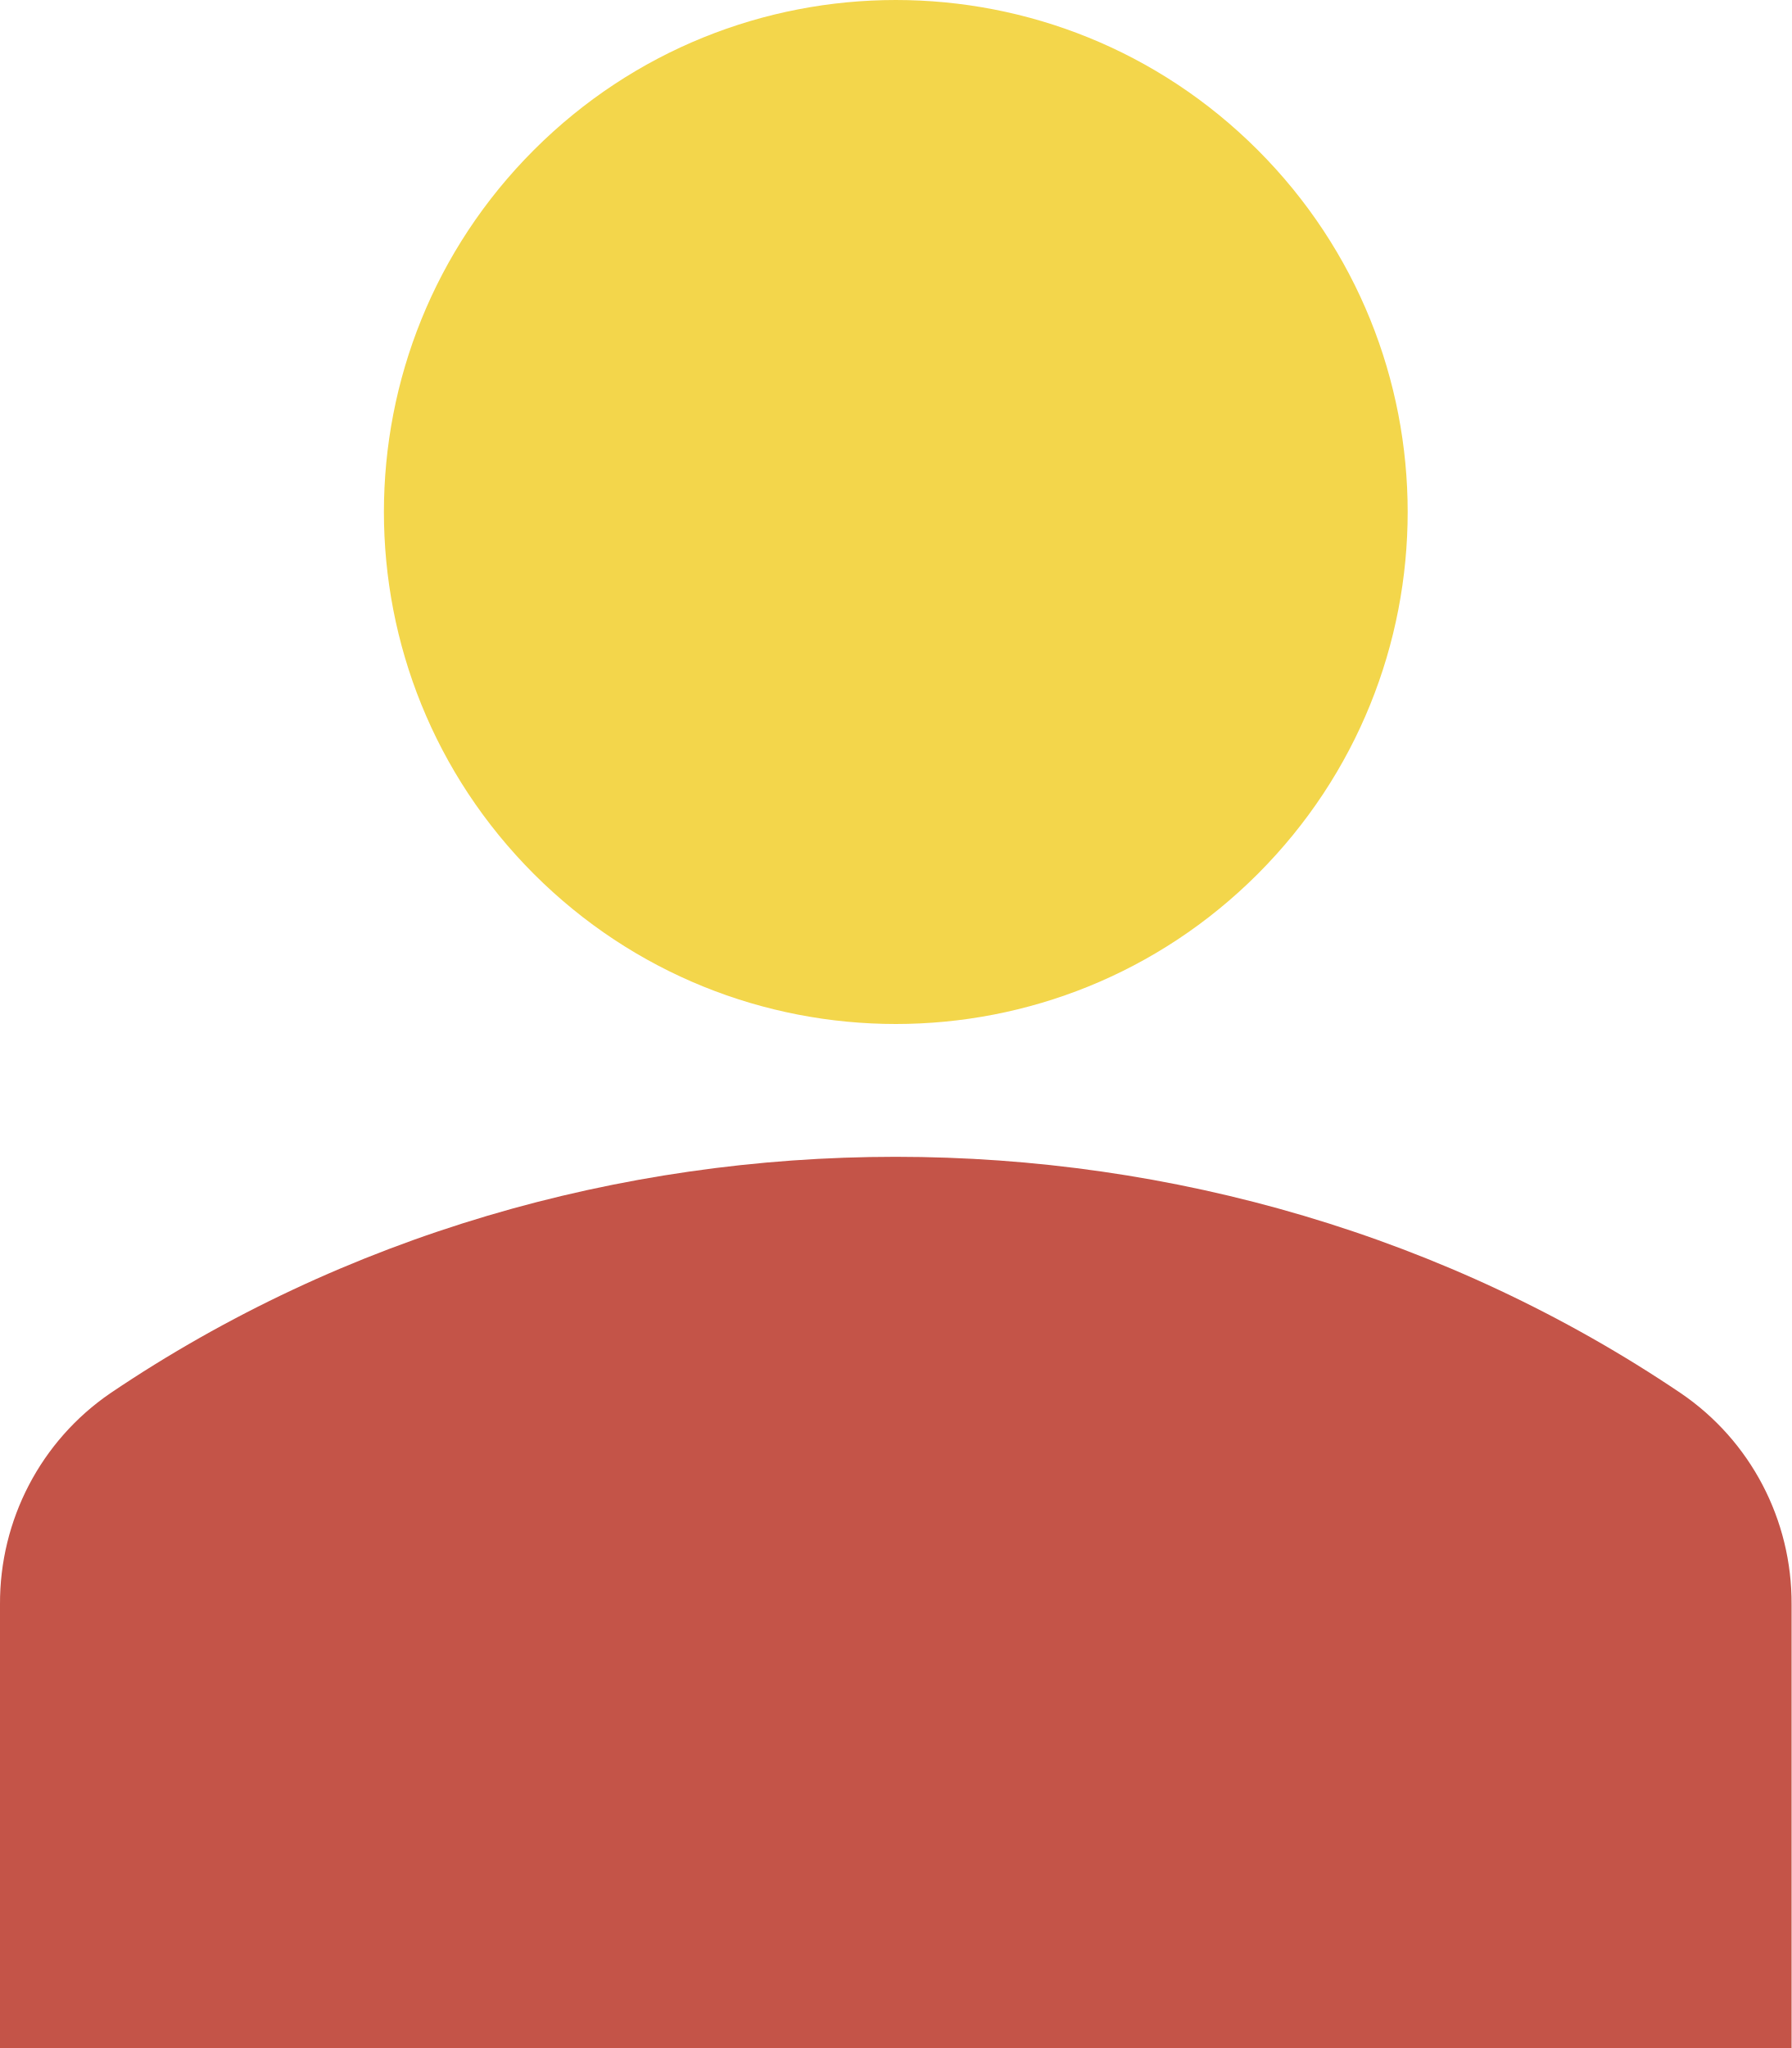
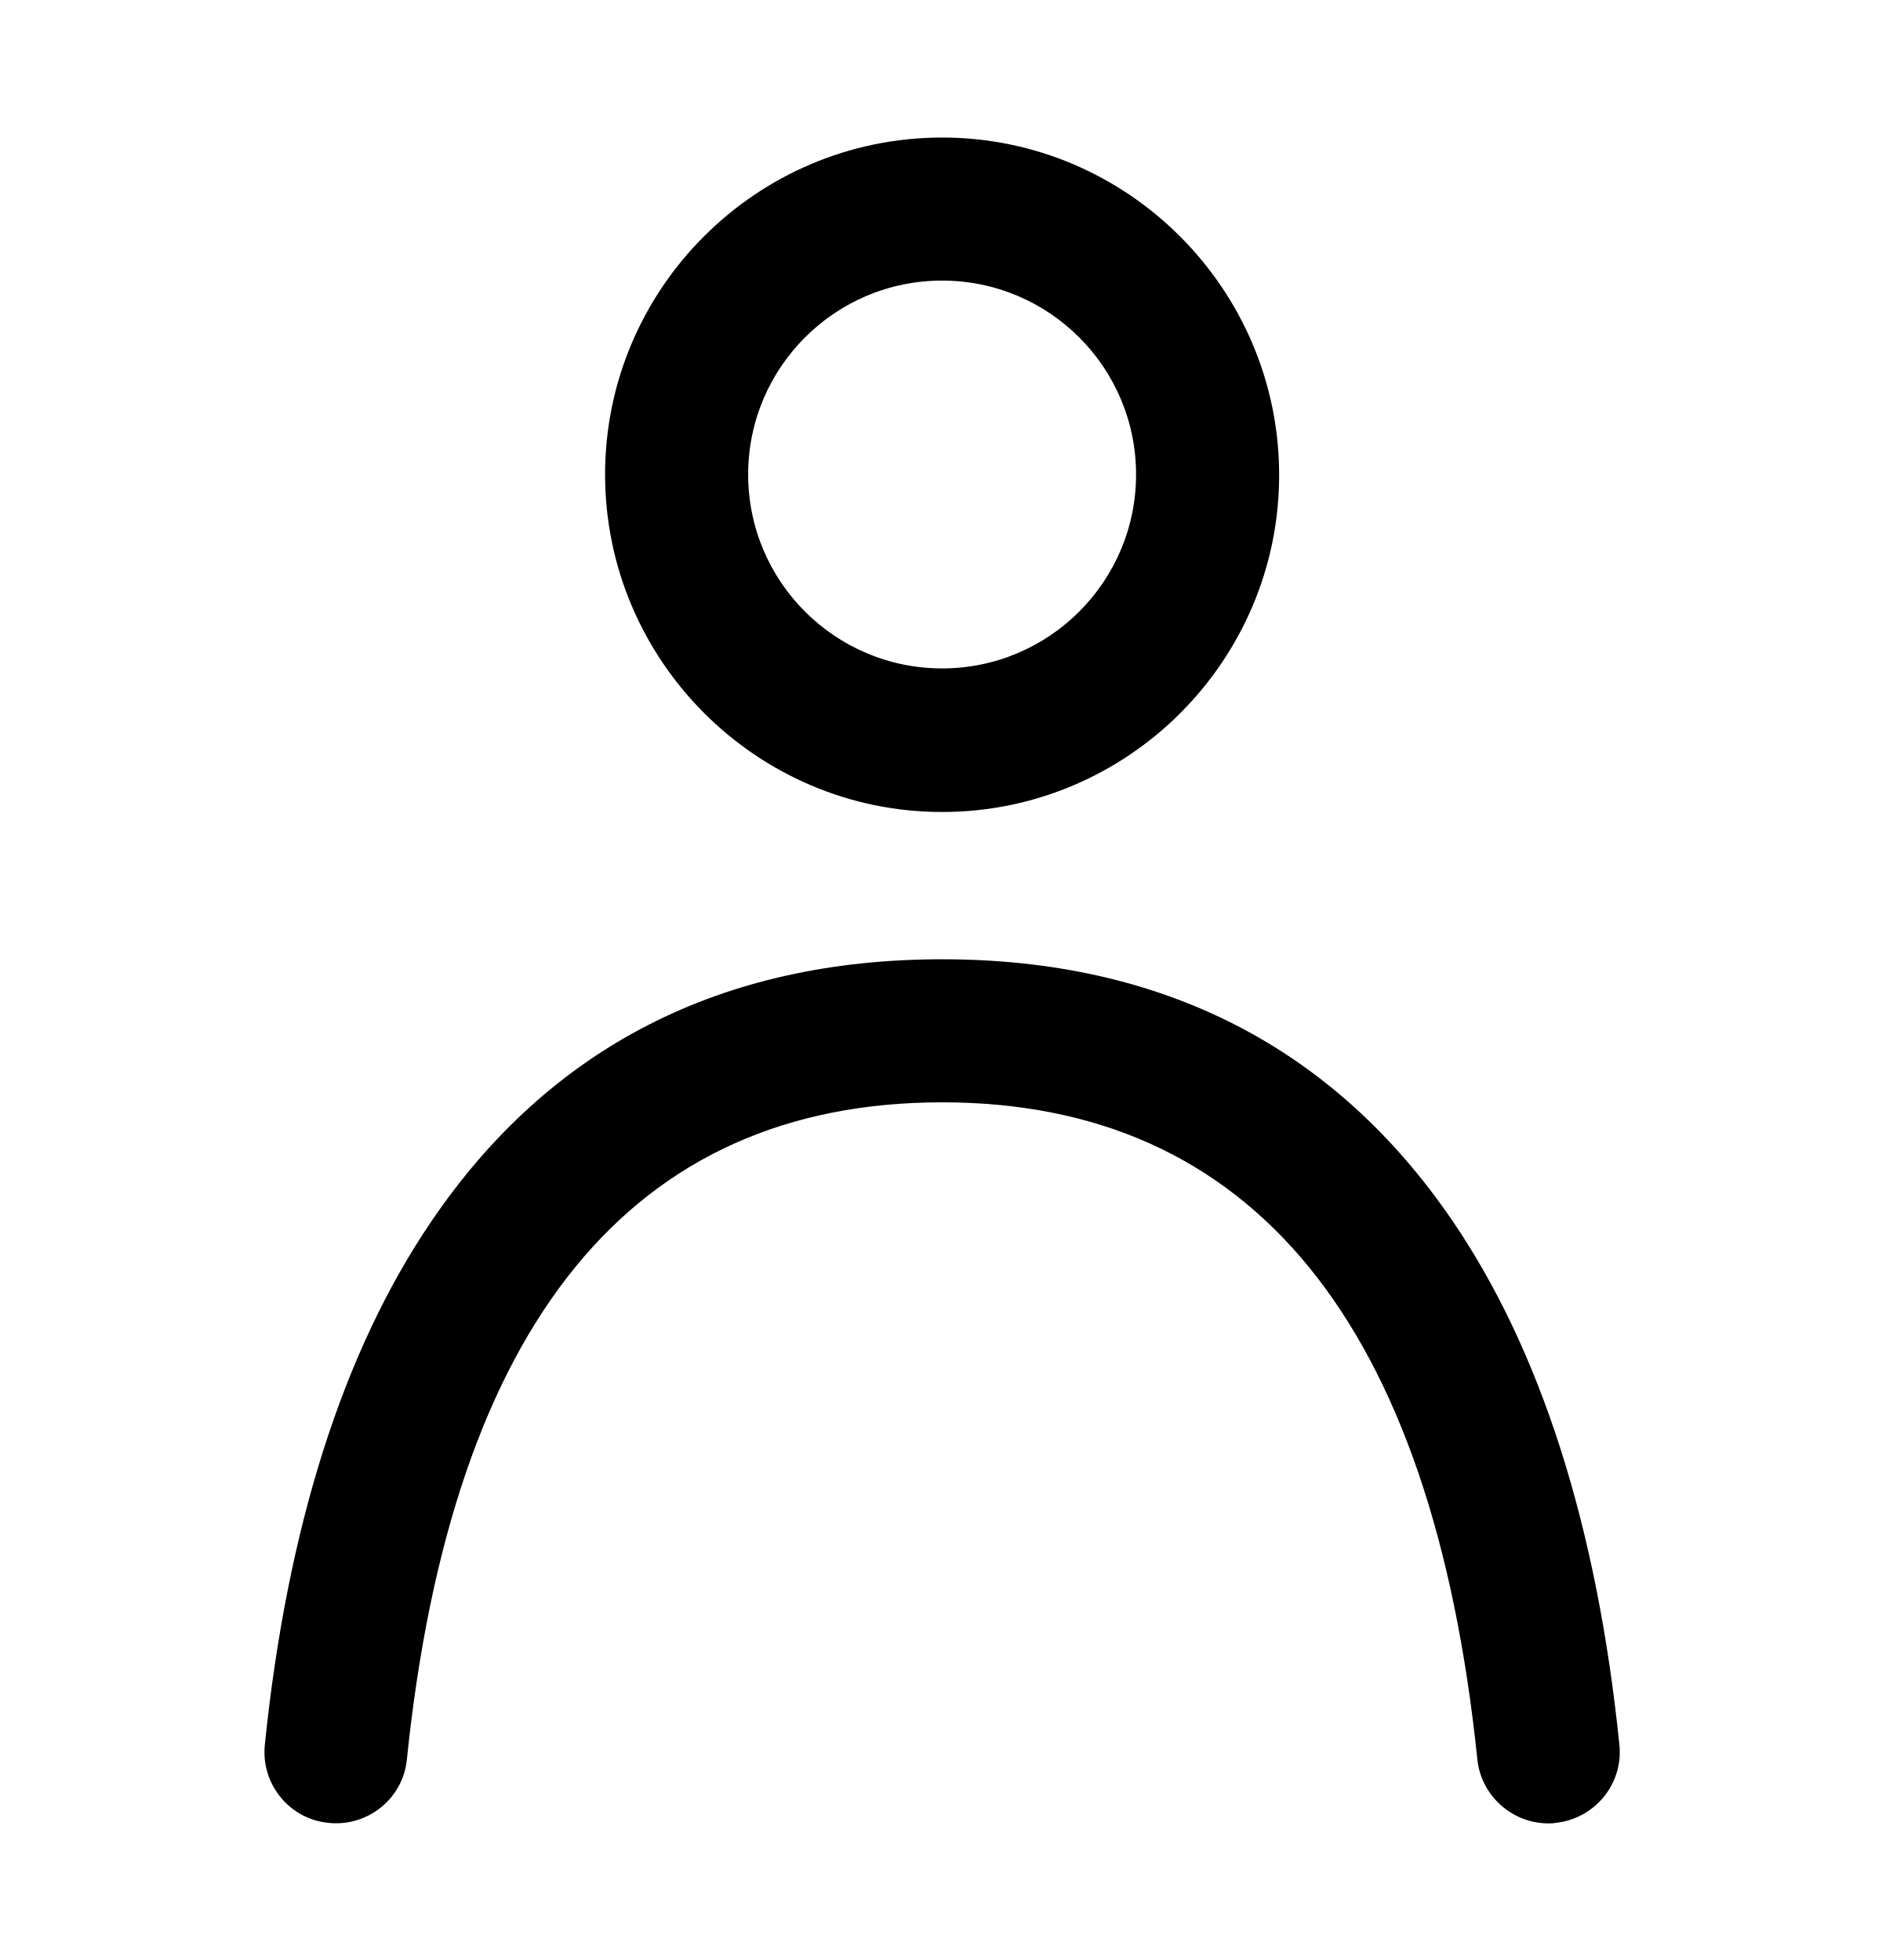
- <svg xmlns="http://www.w3.org/2000/svg" version="1.1" id="Слой_1" x="0px" y="0px" viewBox="0 0 448 512" style="enable-background:new 0 0 448 512;" xml:space="preserve">
-   <style type="text/css">
- 	.st0{fill:#F3D64B;}
- 	.st1{fill:#C45448;}
- </style>
-   <g id="Слой_2_1_">
-     <g id="Capa_1">
-       <path class="st0" d="M314.5,37.5c50,50,50,131,0,181s-131,50-181,0s-50-131,0-181c0,0,0,0,0,0C183.5-12.5,264.5-12.5,314.5,37.5" />
-       <path class="st1" d="M420.3,348.3c-116.7-78.8-276-78.8-392.7,0C10.2,360.2-0.1,380,0,401.1V512h448V401.1    C448.1,380,437.8,360.2,420.3,348.3z" />
-     </g>
-   </g>
+ <svg xmlns="http://www.w3.org/2000/svg" version="1.1" id="Capa_1" x="0px" y="0px" width="447px" height="463px" viewBox="83.5 152.5 447 463" enable-background="new 83.5 152.5 447 463" xml:space="preserve">
+   <path d="M306,344.312c43.929,0,79.598-35.794,79.598-79.598S349.929,184.991,306,184.991s-79.598,35.794-79.598,79.598  S262.071,344.312,306,344.312z M306,218.783c25.281,0,45.806,20.525,45.806,45.806S331.281,310.395,306,310.395  s-45.806-20.525-45.806-45.806S280.719,218.783,306,218.783z" />
+   <path d="M426.648,441.055c-27.909-41.05-68.459-61.951-120.648-61.951s-92.739,20.775-120.648,61.951  c-20.775,30.537-34.042,72.214-39.298,123.526c-1.001,9.261,5.757,17.647,15.018,18.523c9.261,1.001,17.647-5.757,18.523-15.018  c10.638-103.001,53.19-155.19,126.405-155.19s115.767,52.189,126.405,155.19c0.876,8.636,8.26,15.144,16.771,15.144  c0.626,0,1.126,0,1.752-0.125c9.261-1.001,16.02-9.261,15.018-18.523C460.69,513.144,447.423,471.593,426.648,441.055z" />
</svg>
